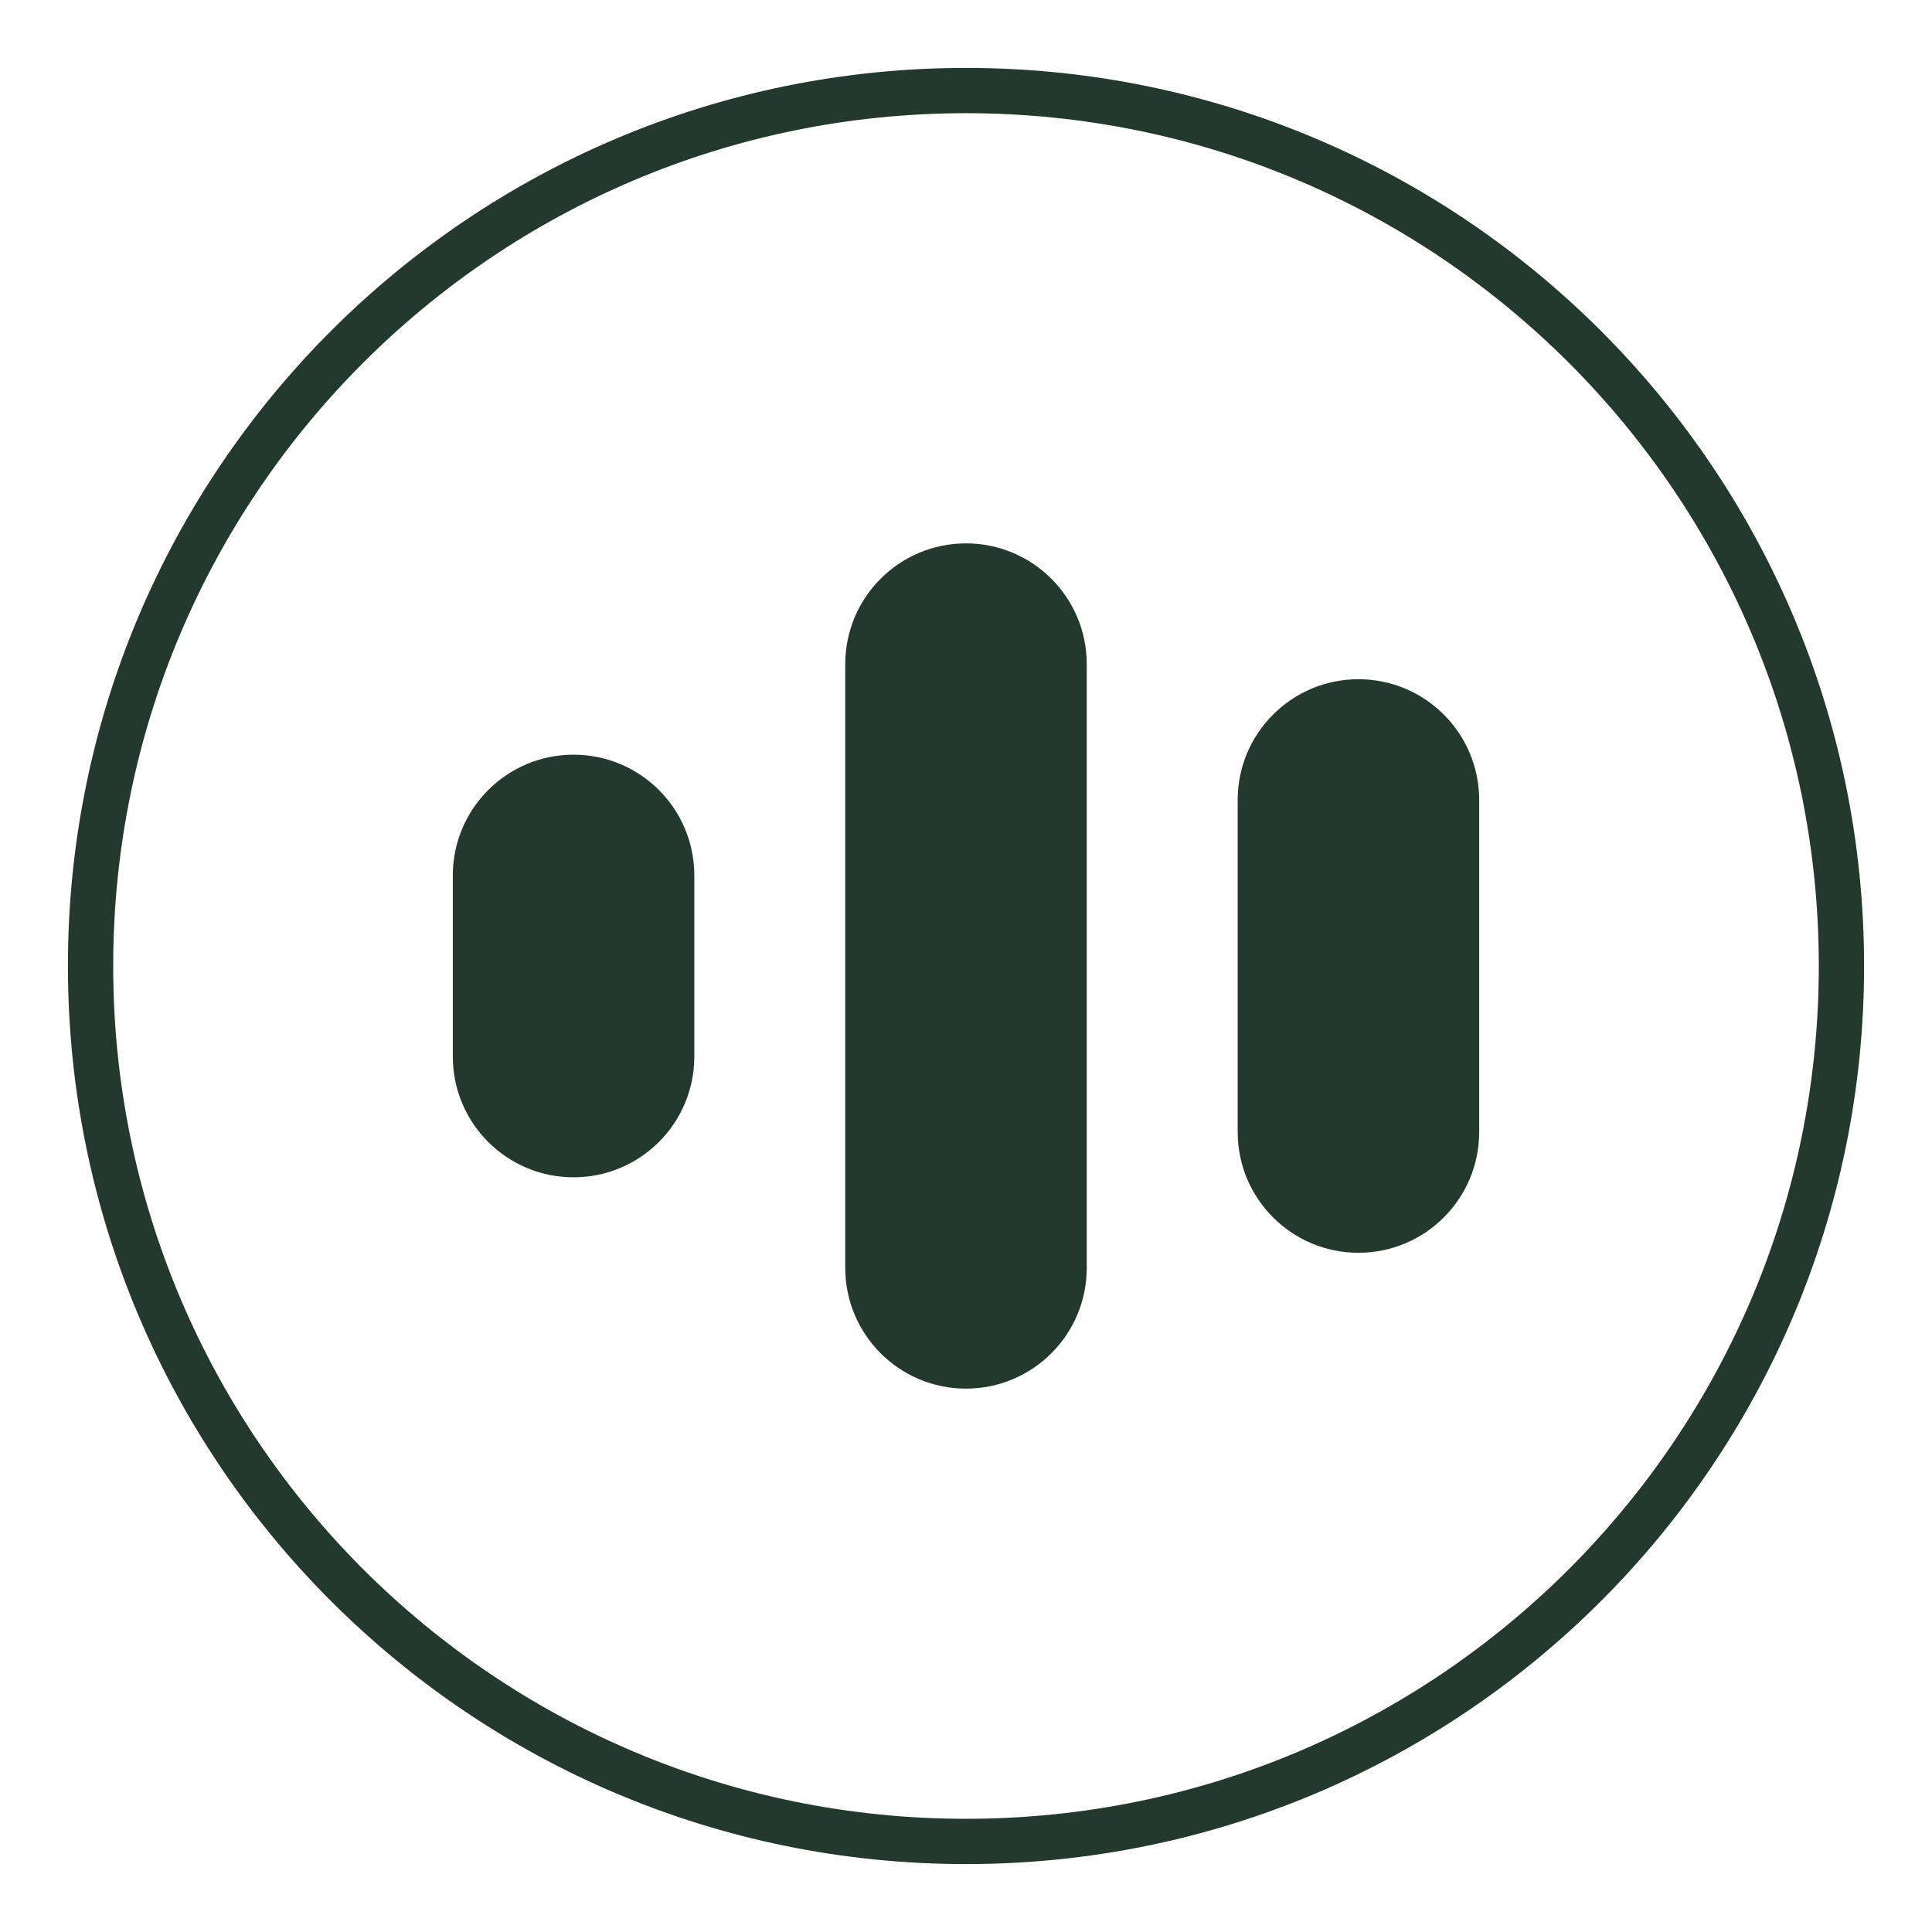
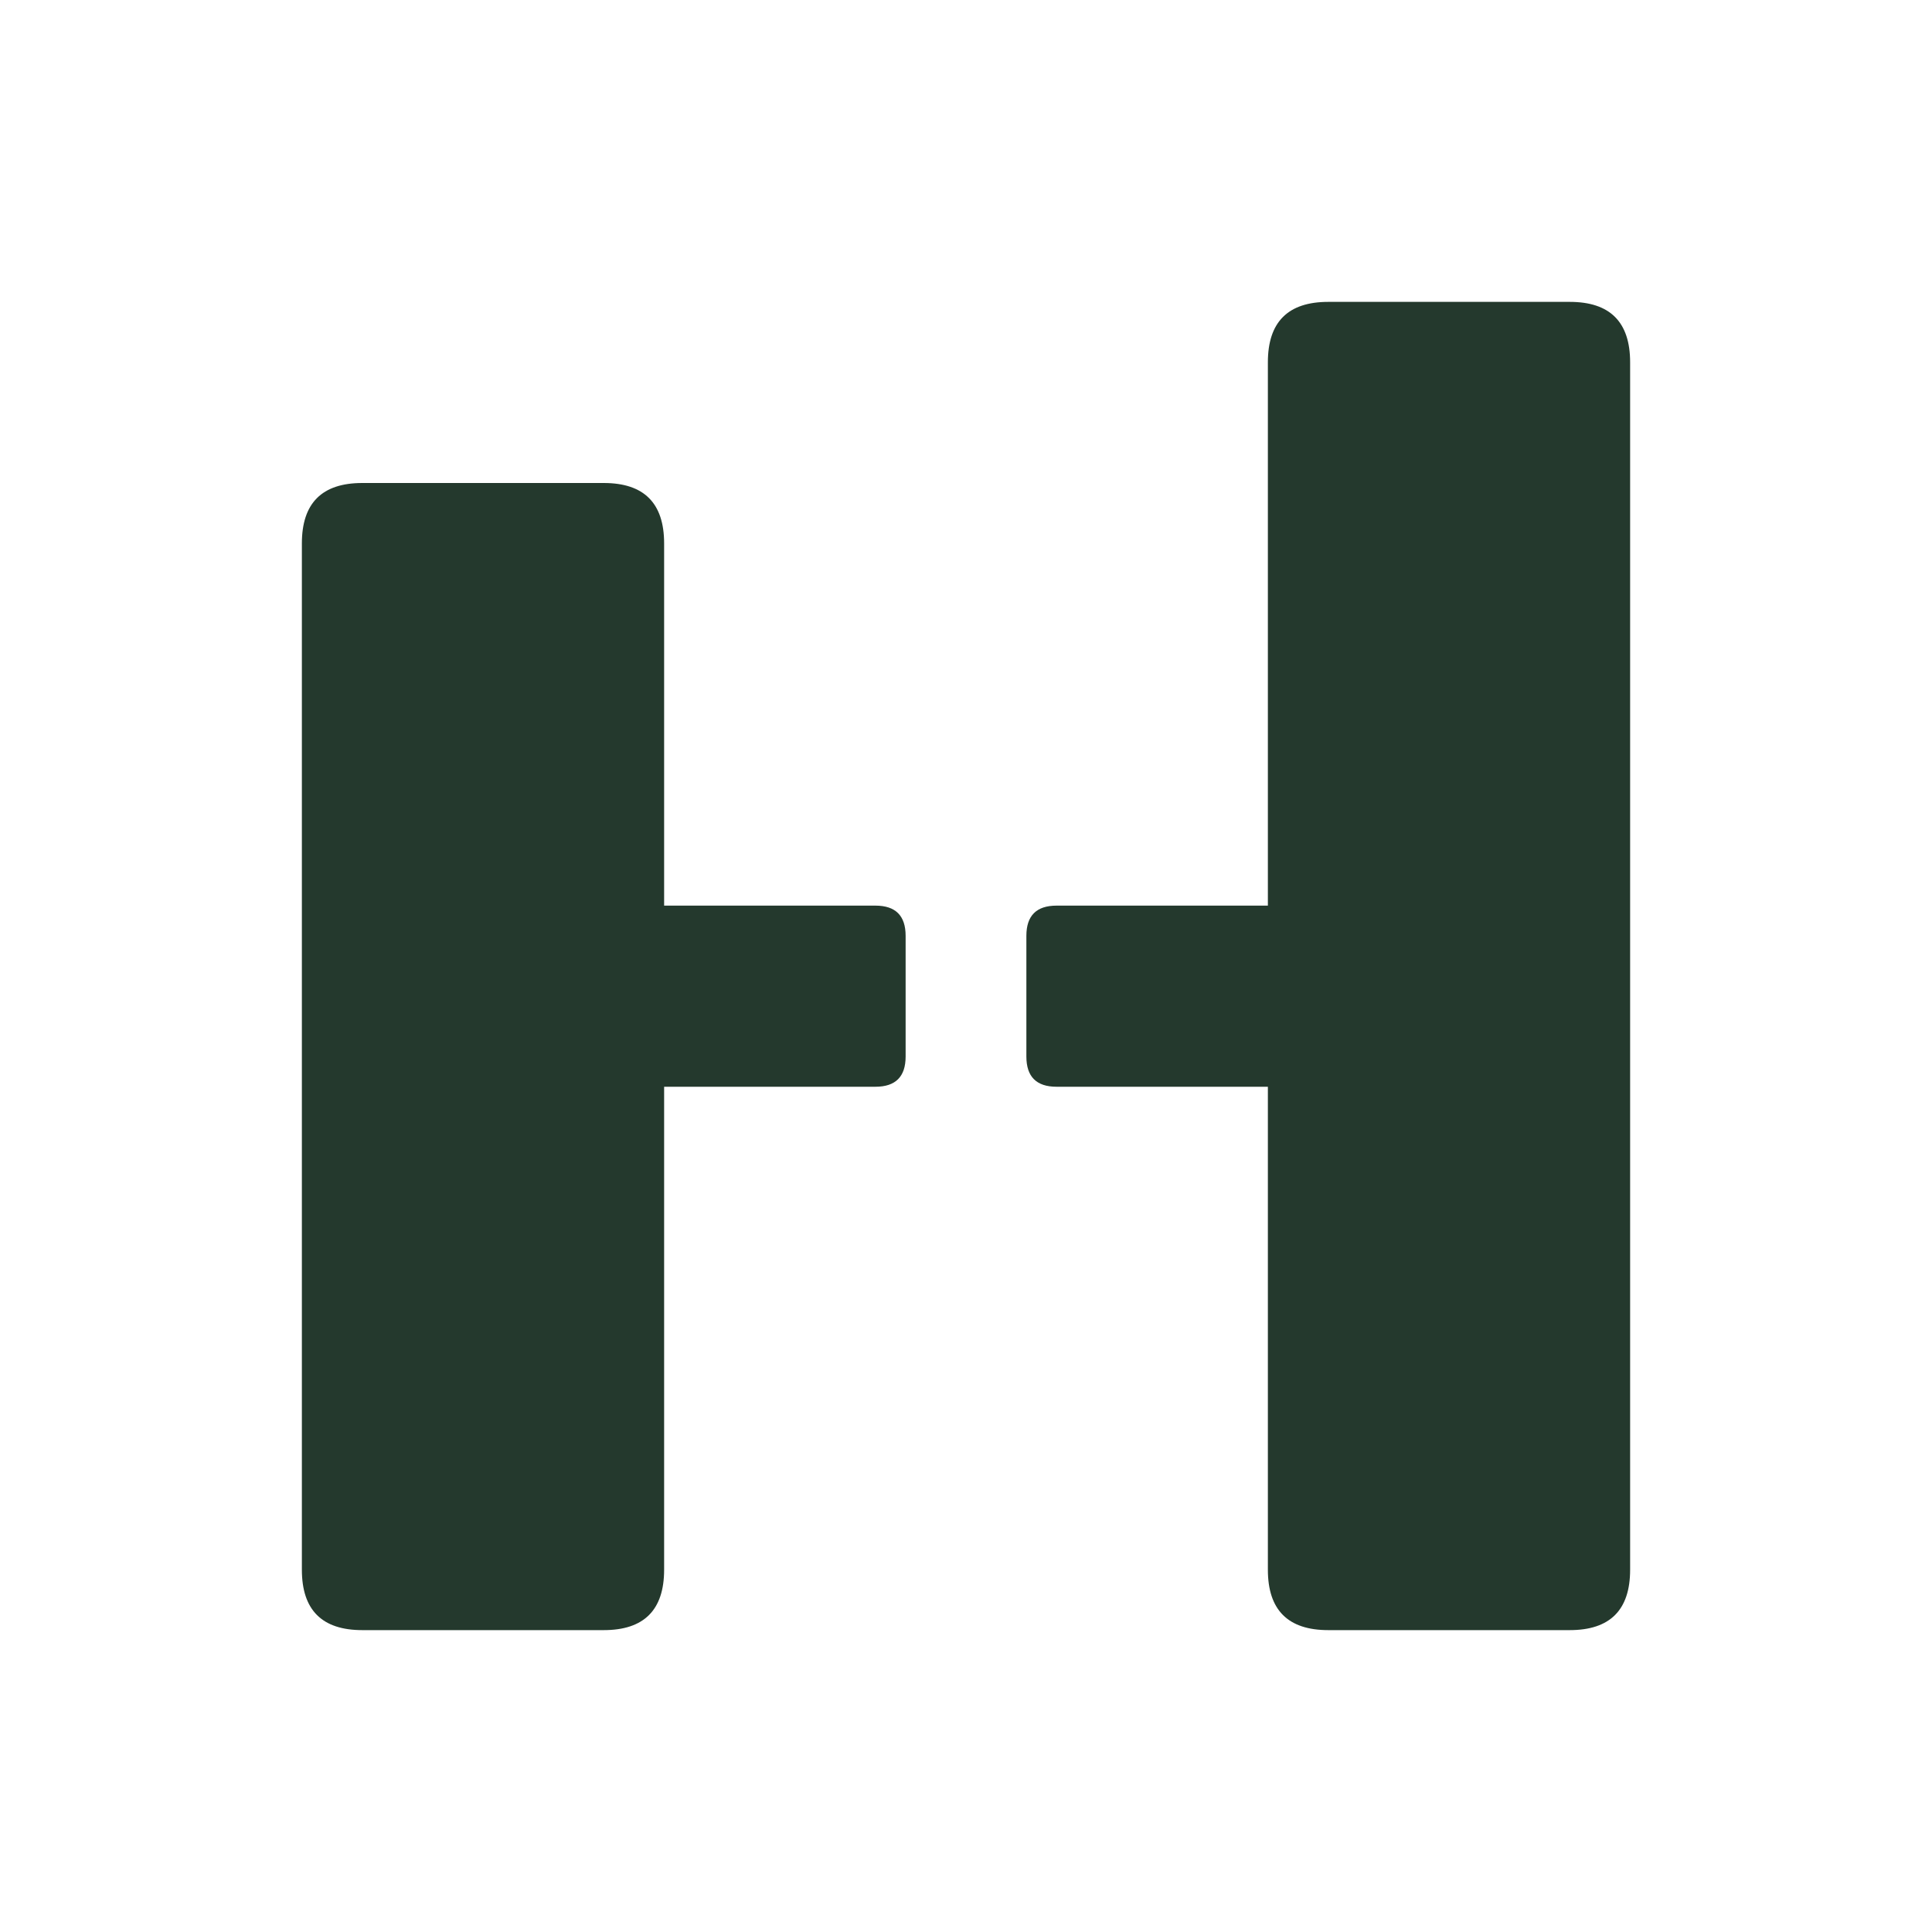
<svg xmlns="http://www.w3.org/2000/svg" width="64" height="64" viewBox="0 0 64 64" role="img">
  <g style="color:#24392D">
-     <circle cx="32" cy="32" r="29" fill="none" stroke="currentColor" stroke-width="1.5" />
    <g fill="currentColor">
-       <rect x="15" y="25" width="8" height="14" rx="4" />
-       <rect x="28" y="18" width="8" height="28" rx="4" />
-       <rect x="41" y="22.5" width="8" height="19" rx="4" />
+       <path d="M12 16H20Q22 16 22 18V30H29Q30 30 30 31V35Q30 36 29 36H22V52Q22 54 20 54H12Q10 54 10 52V18Q10 16 12 16Z" />
+       <path d="M44 10H52Q54 10 54 12V52Q54 54 52 54H44Q42 54 42 52V36H35Q34 36 34 35V31Q34 30 35 30H42V12Q42 10 44 10Z" />
    </g>
  </g>
</svg>
